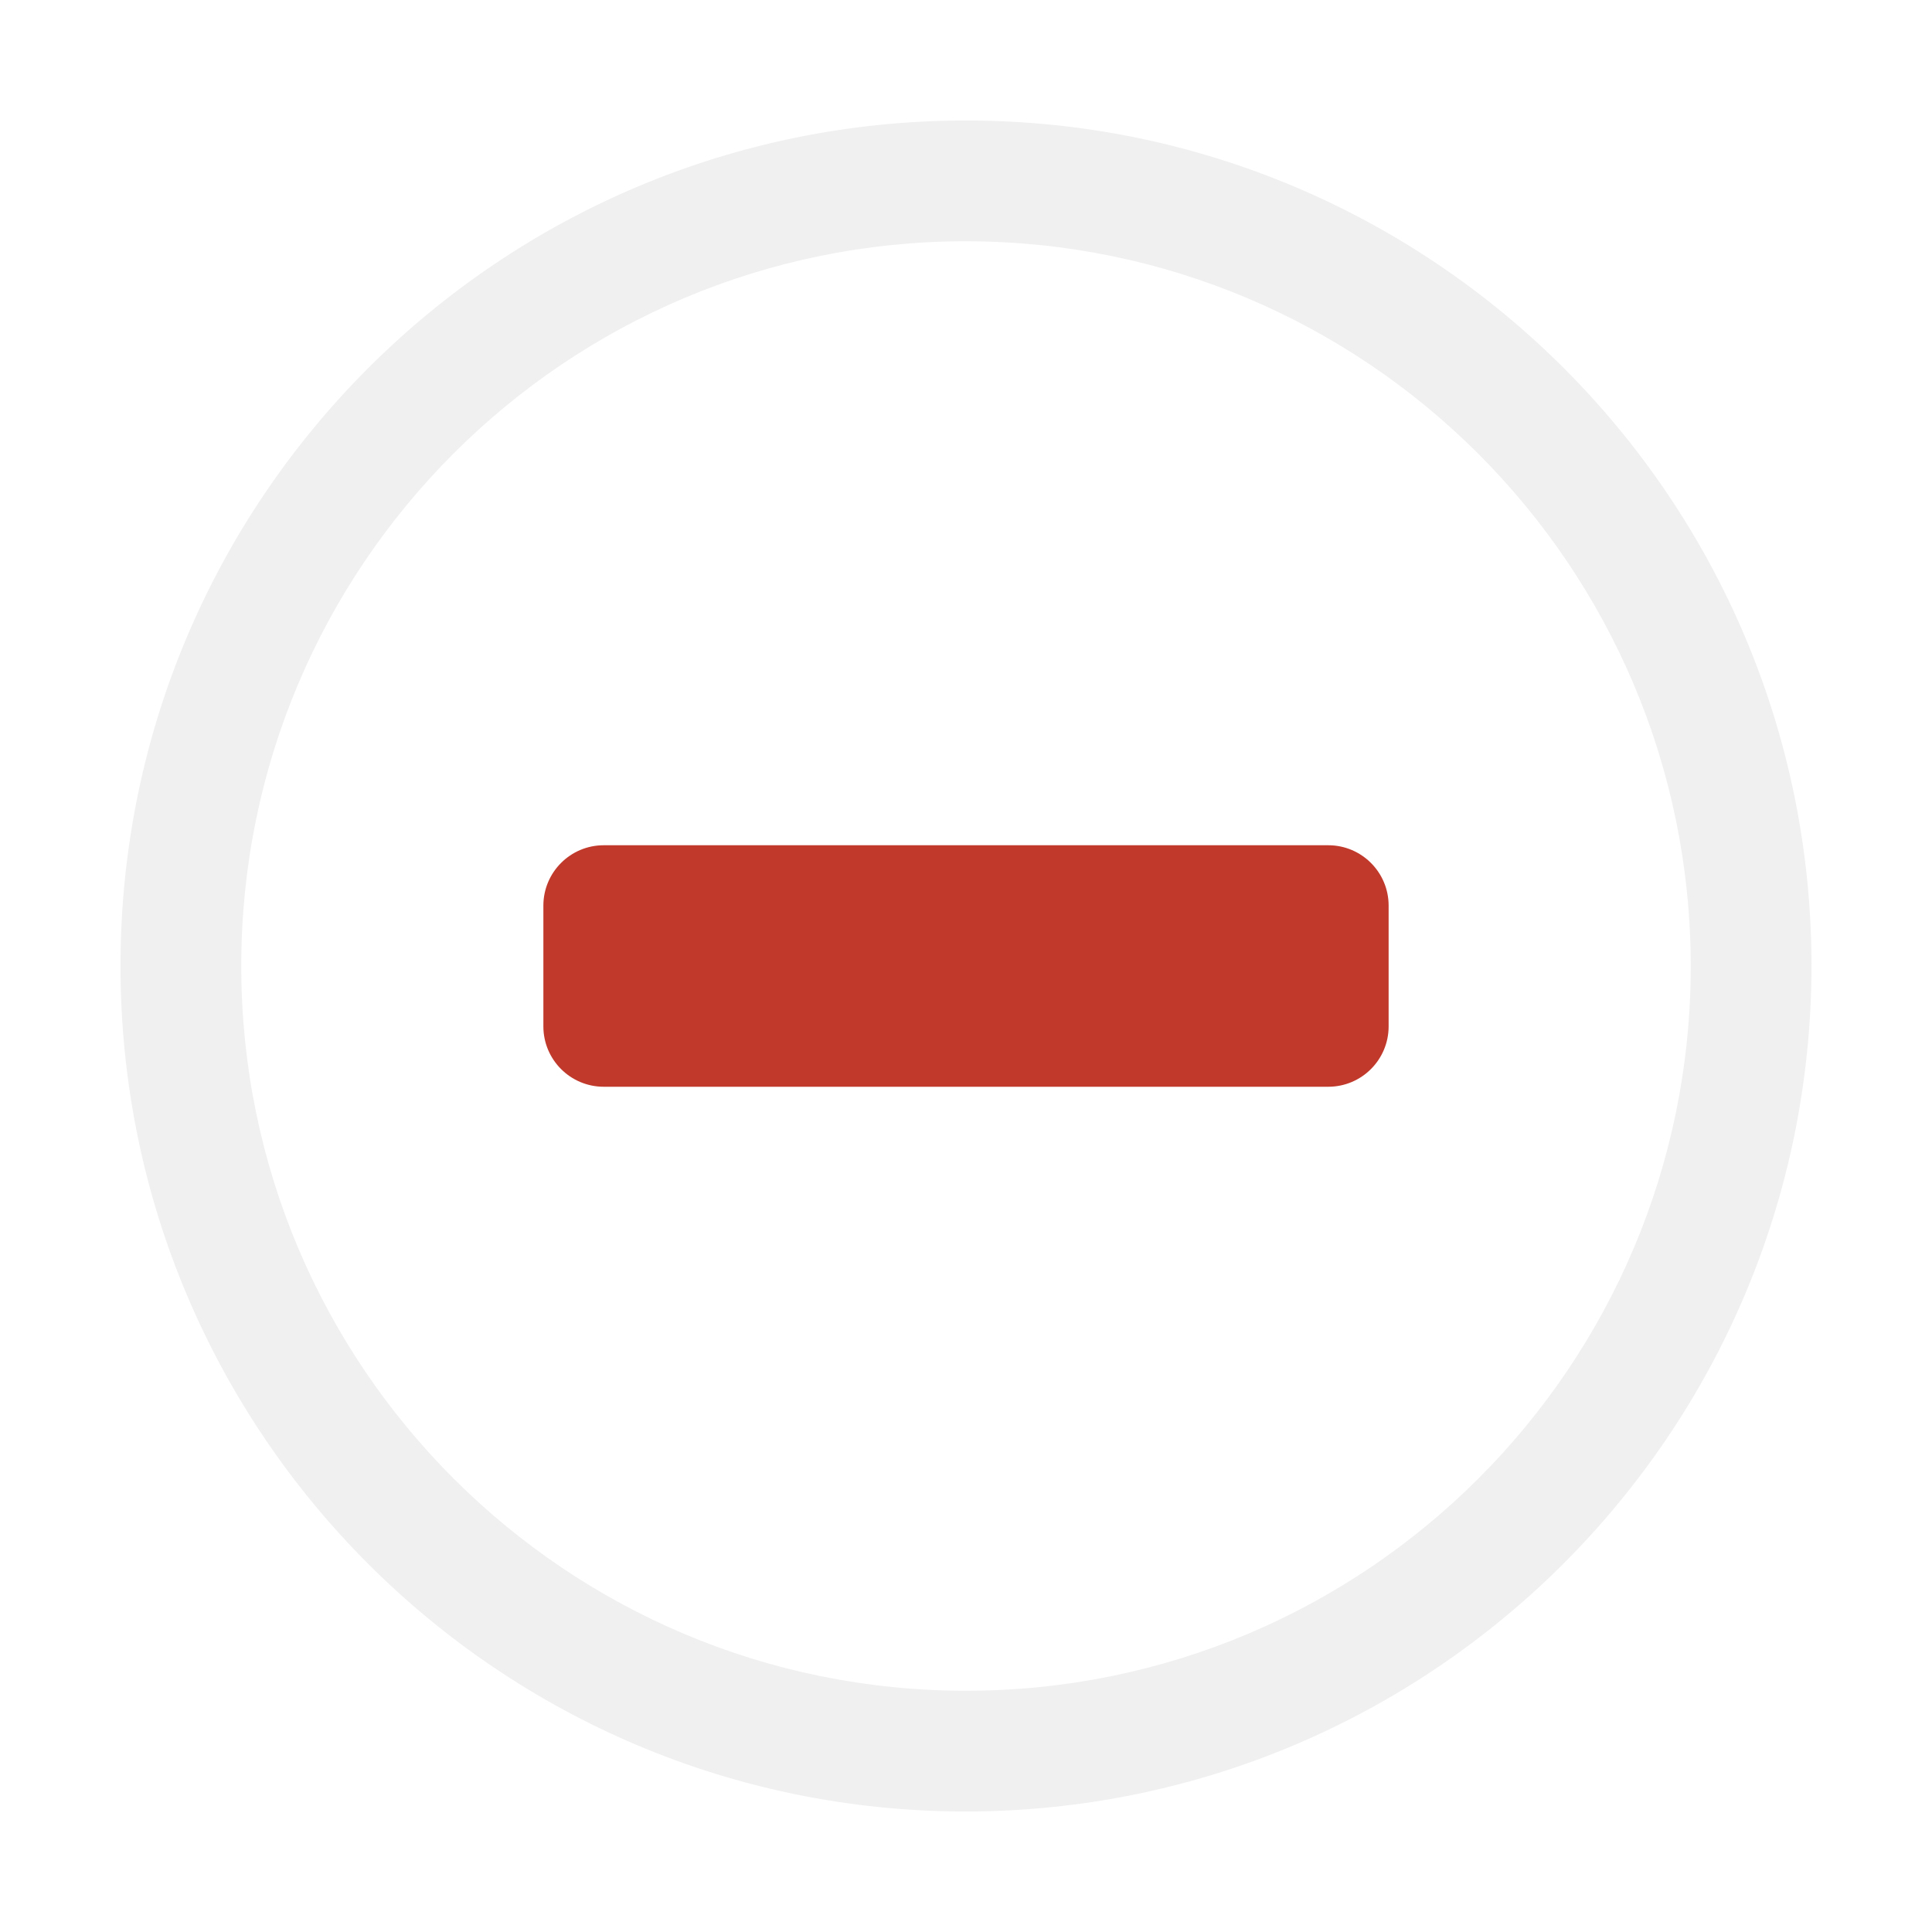
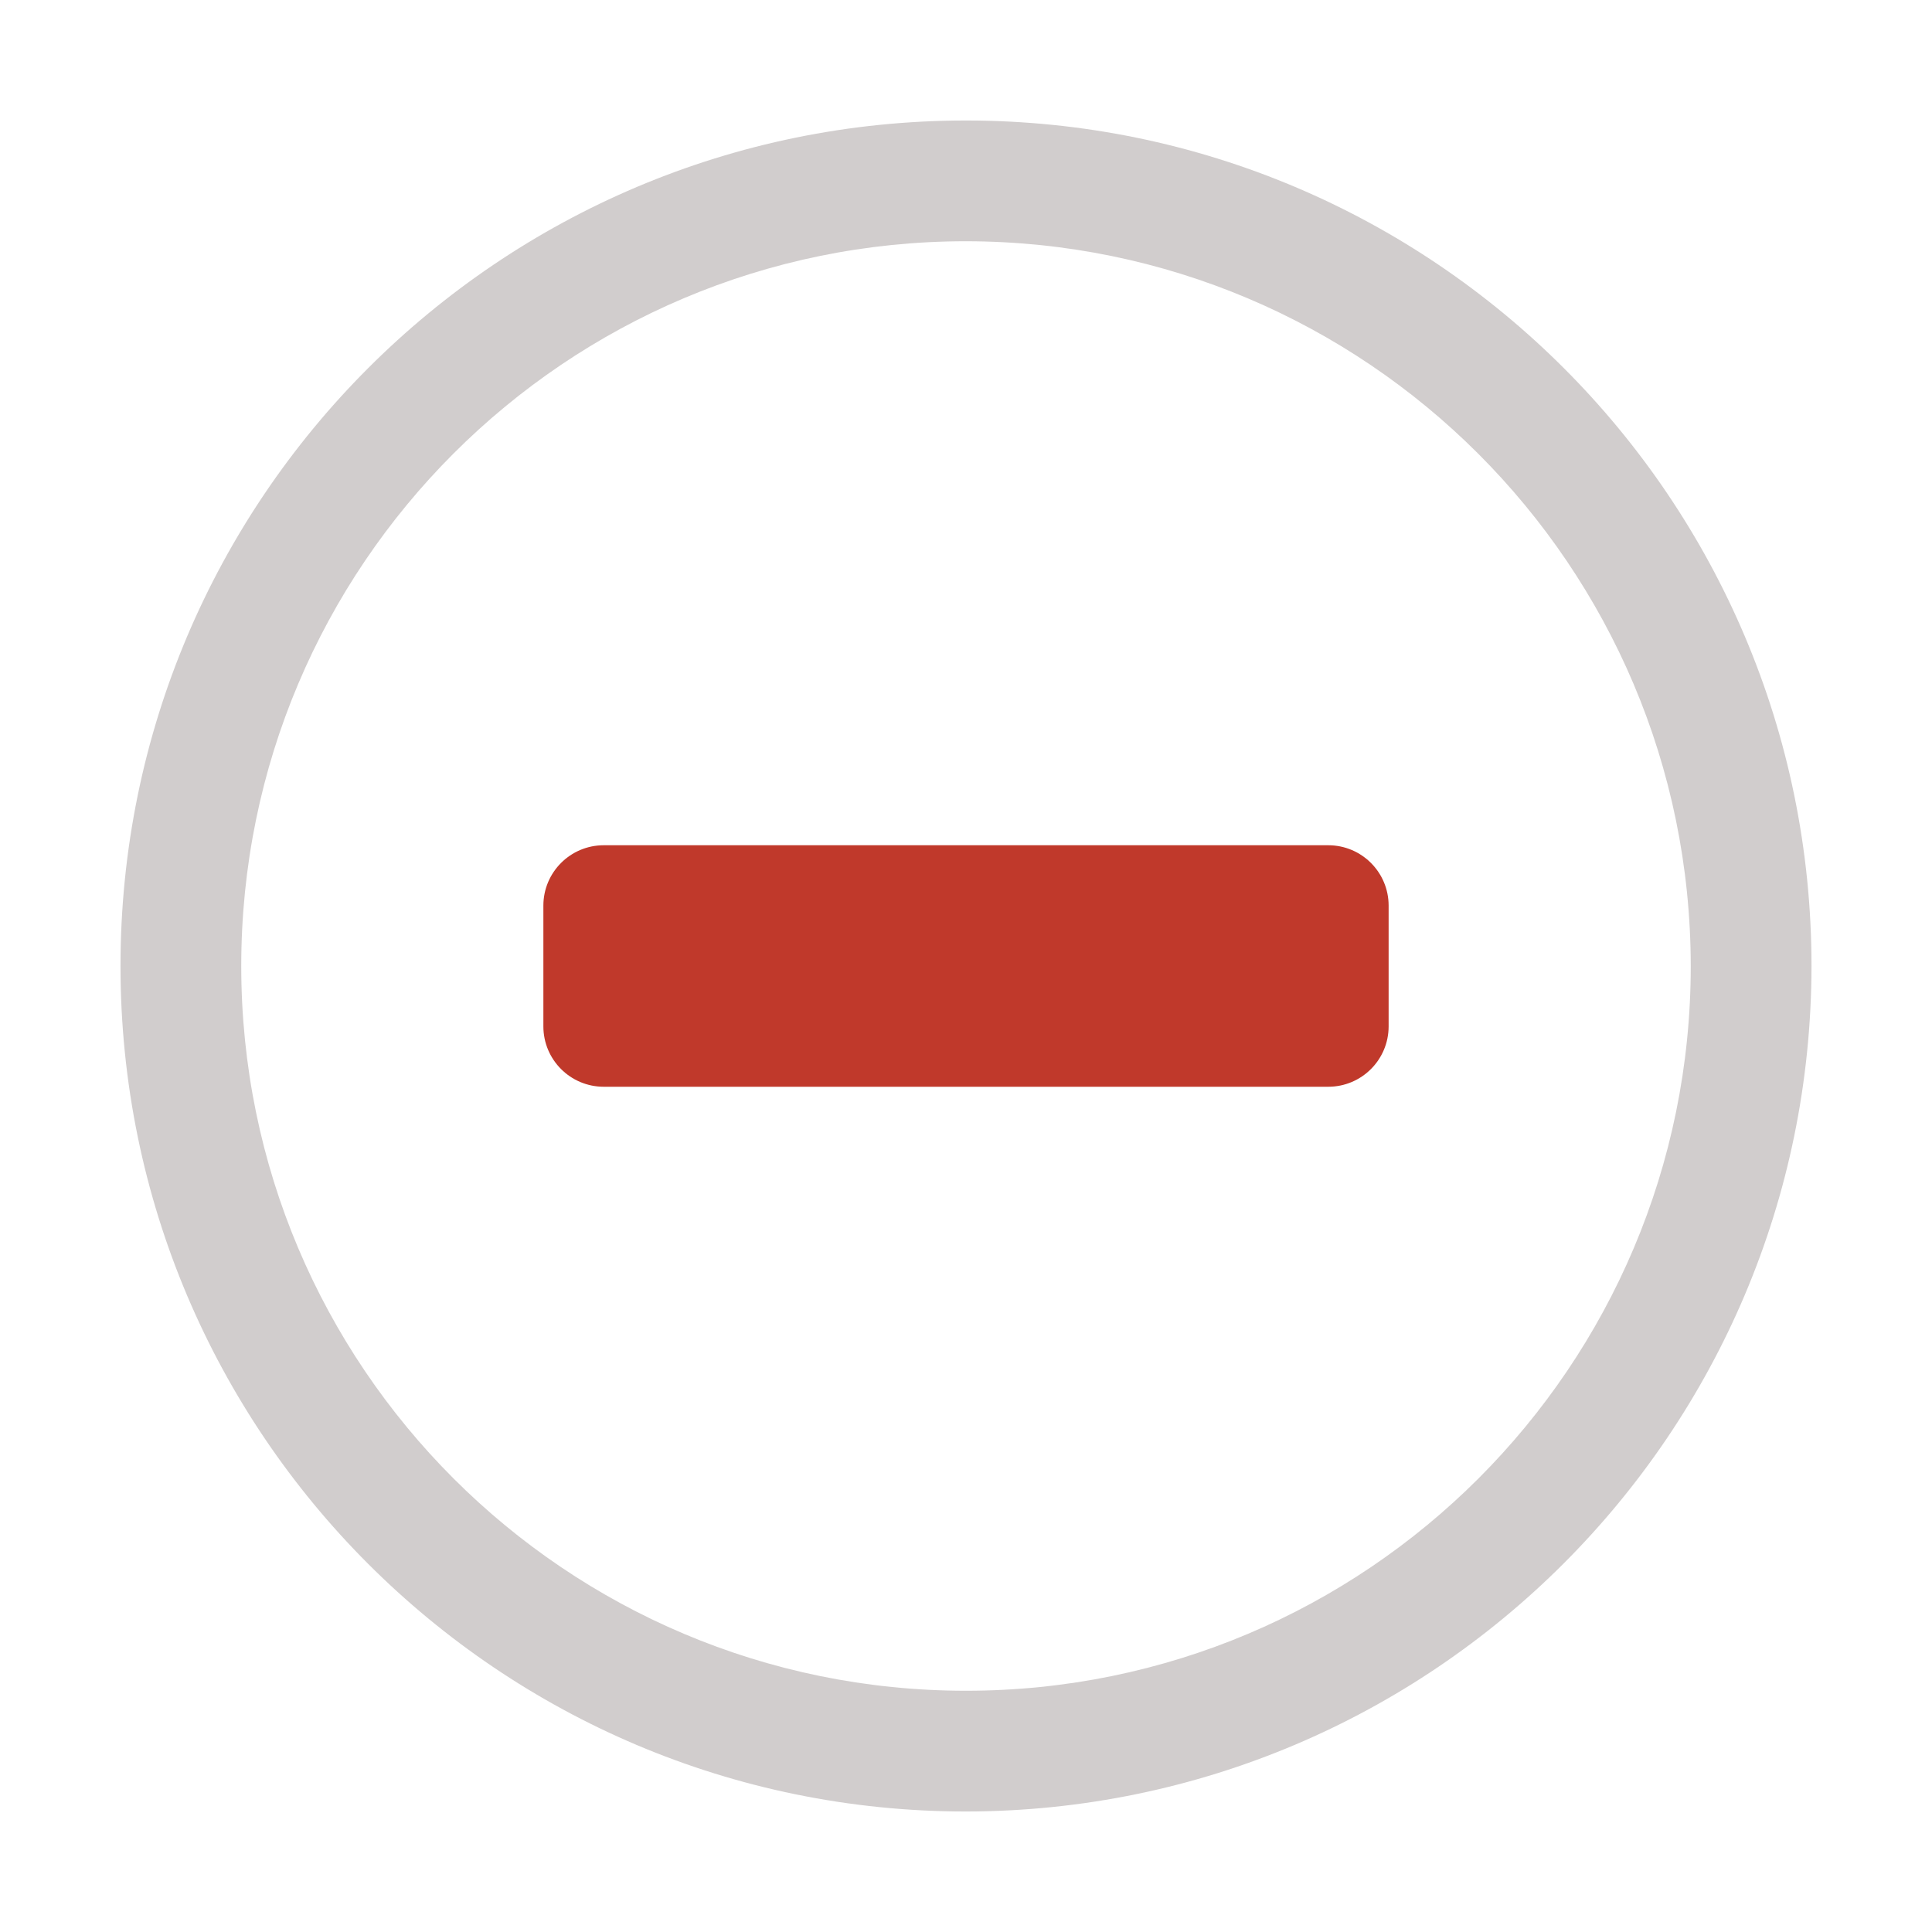
<svg xmlns="http://www.w3.org/2000/svg" viewBox="0 0 7.68 7.68">
  <defs>
    <clipPath id="clip-path">
      <rect y="-0" width="7.68" height="7.68" style="fill:none" />
    </clipPath>
  </defs>
  <g id="Page_27" data-name="Page 27">
    <g id="Page_27-2" data-name="Page 27">
      <g style="clip-path:url(#clip-path)">
-         <path d="M3.84,7.201A3.361,3.361,0,1,1,7.201,3.84,3.365,3.365,0,0,1,3.84,7.201Zm0-6.242A2.881,2.881,0,1,0,6.721,3.84,2.884,2.884,0,0,0,3.84.959Z" style="fill:#f0f0f0" />
+         <path d="M3.84,7.201A3.361,3.361,0,1,1,7.201,3.84,3.365,3.365,0,0,1,3.84,7.201Zm0-6.242A2.881,2.881,0,1,0,6.721,3.84,2.884,2.884,0,0,0,3.84.959Z" style="fill:#d1cdcd" />
        <rect x="2.4" y="3.6" width="2.88" height="0.48" style="fill:#c0392b" />
        <path d="M5.28,4.32H2.4a.24.24,0,0,1-.24-.24V3.6a.24.24,0,0,1,.24-.24H5.28a.24.24,0,0,1,.24.24v.48A.24.24,0,0,1,5.28,4.32ZM2.64,3.84h0Z" style="fill:#c0392b" />
      </g>
    </g>
  </g>
</svg>
